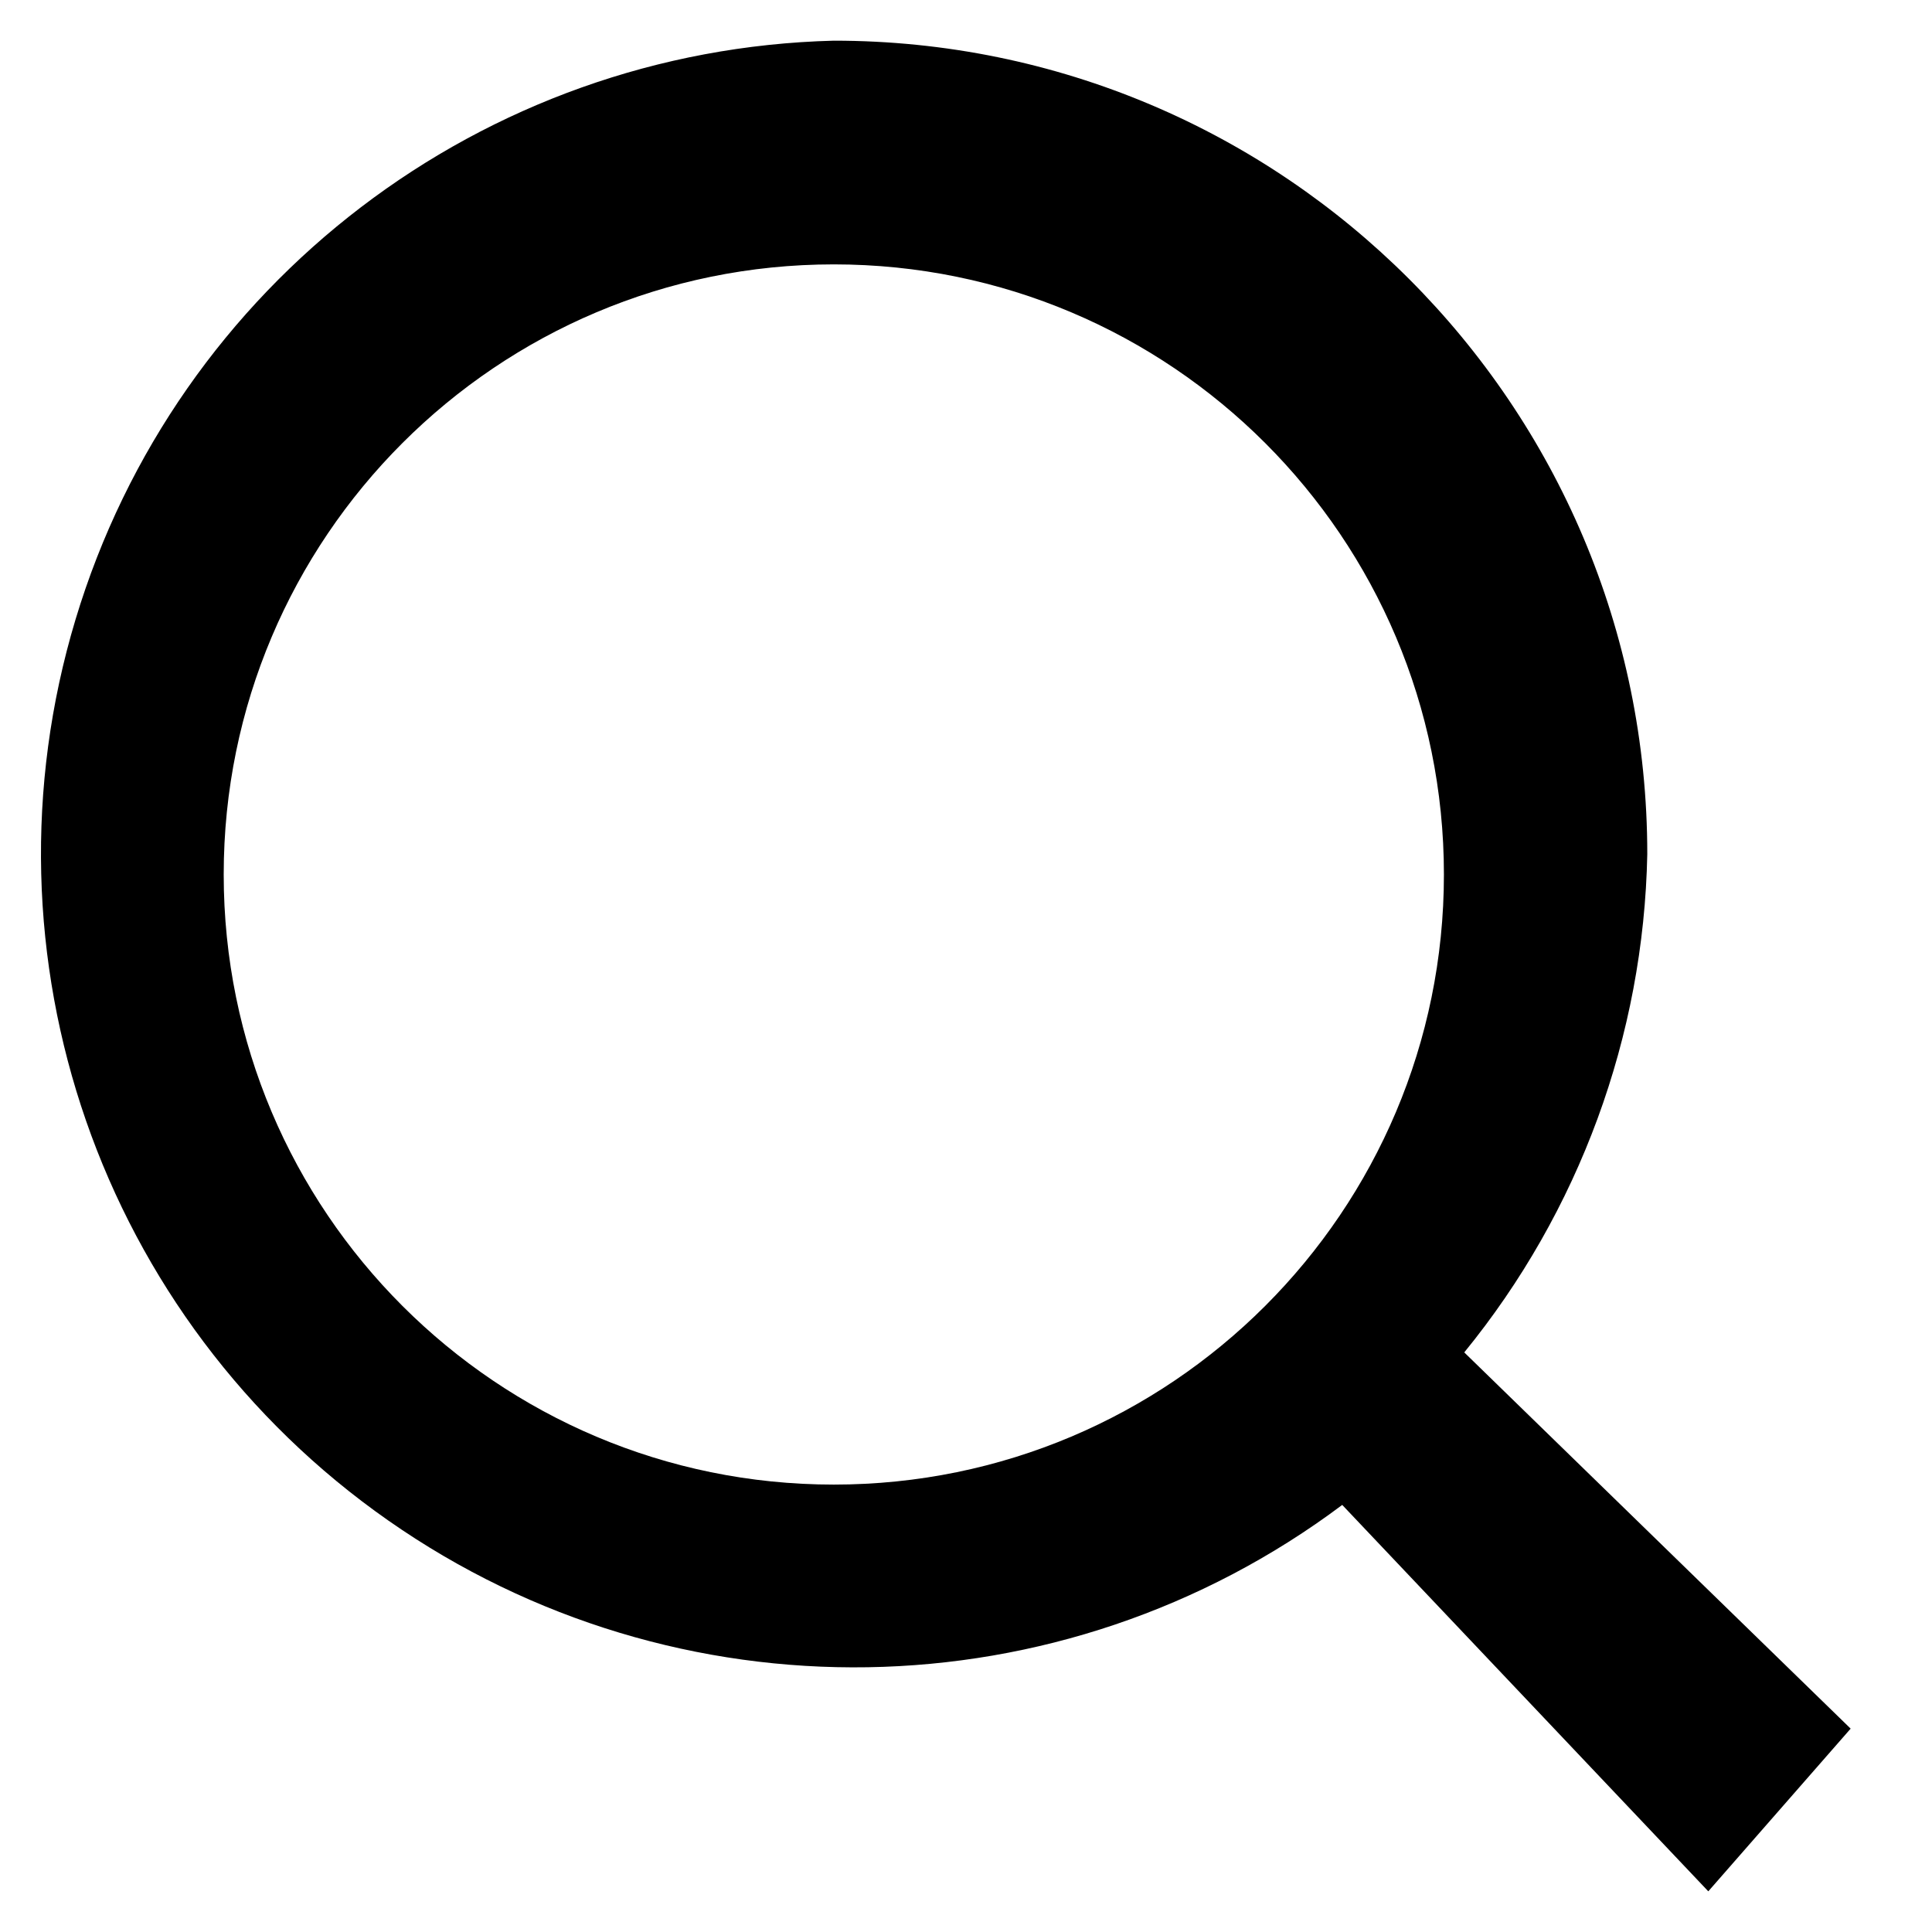
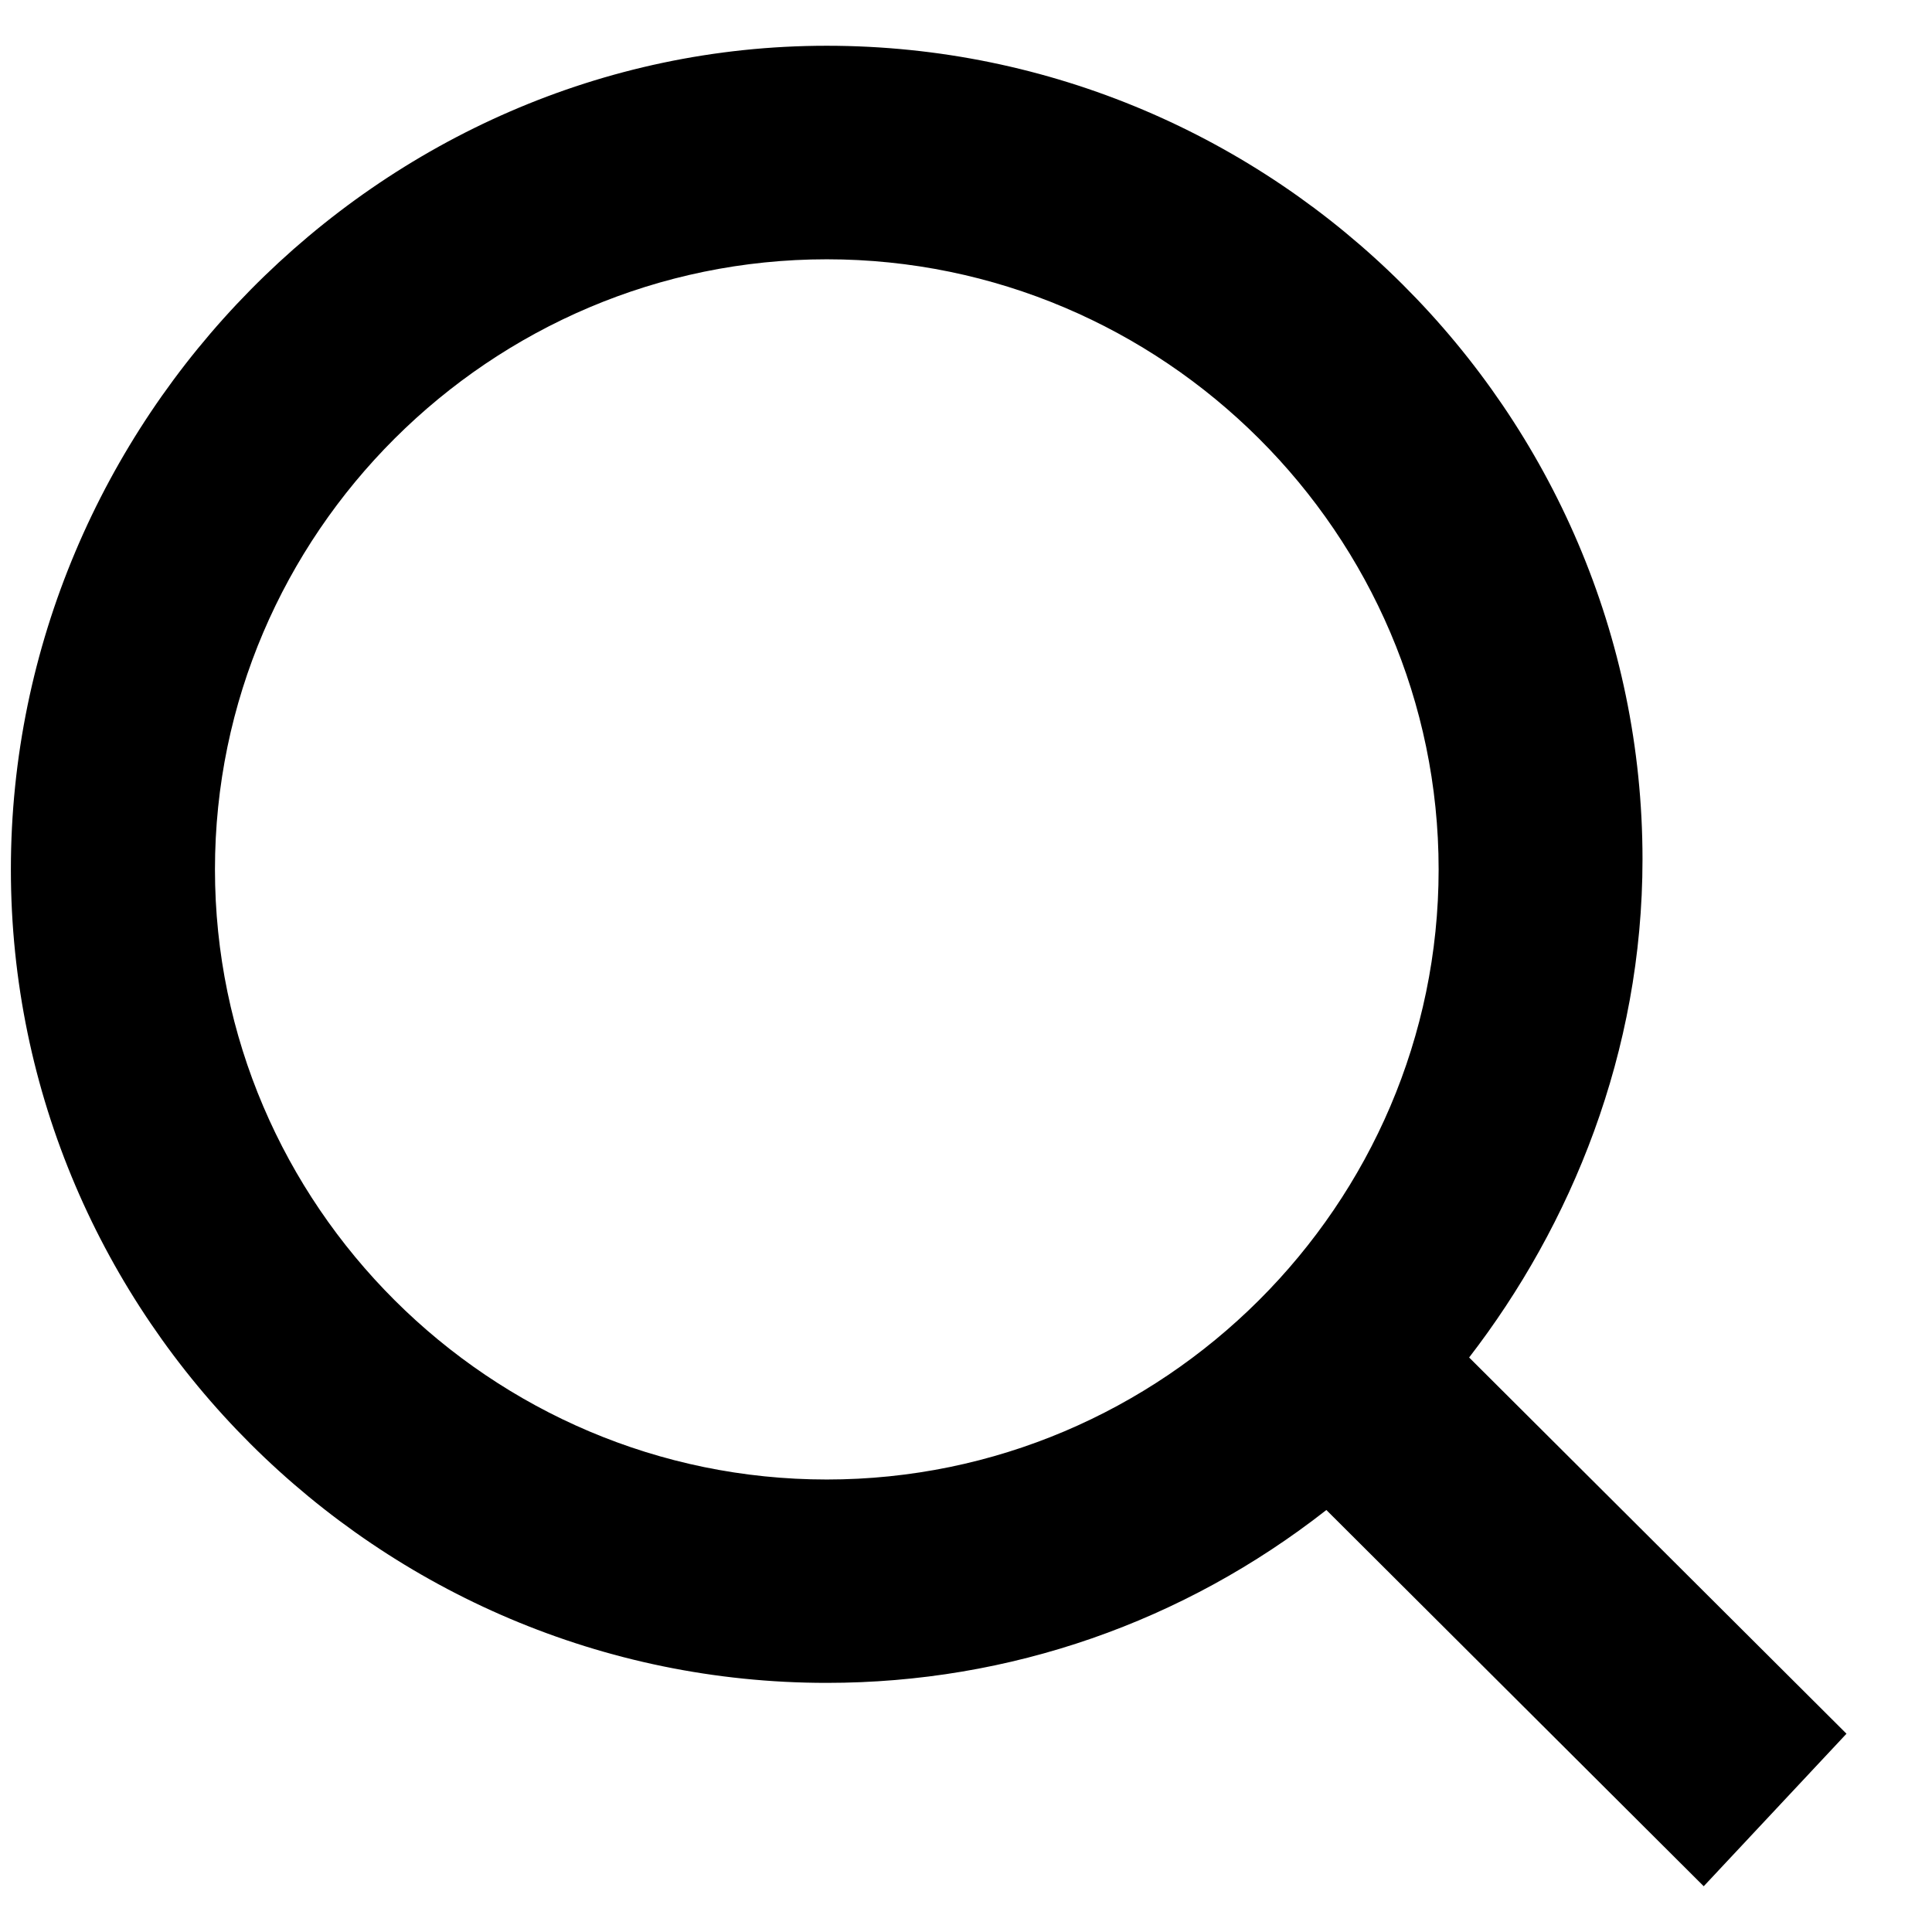
<svg xmlns="http://www.w3.org/2000/svg" width="19" height="19" fill="none">
-   <path d="m18.2 17-3.8-3.7a8 8 0 0 0 1.8-4.9 8 8 0 0 0-8-8 8 8 0 1 0 5 14.4l3.6 3.8 1.4-1.6Zm-10-2.4a6 6 0 0 1-6-6 6 6 0 0 1 12 0 6 6 0 0 1-6 6Z" fill="#000" />
+   <path d="m18.159 17.05-3.711-3.7c1.003-1.3 1.705-3 1.705-4.9 0-4.4-3.61-8-8.023-8C3.718.45.107 4.15.107 8.55c0 4.4 3.61 8 8.023 8 1.805 0 3.51-.6 4.914-1.7l3.711 3.7 1.404-1.5Zm-10.028-2.5c-3.309 0-6.017-2.7-6.017-6s2.708-6 6.017-6c3.309 0 6.017 2.7 6.017 6s-2.708 6-6.017 6Z" fill="#000" />
</svg>
